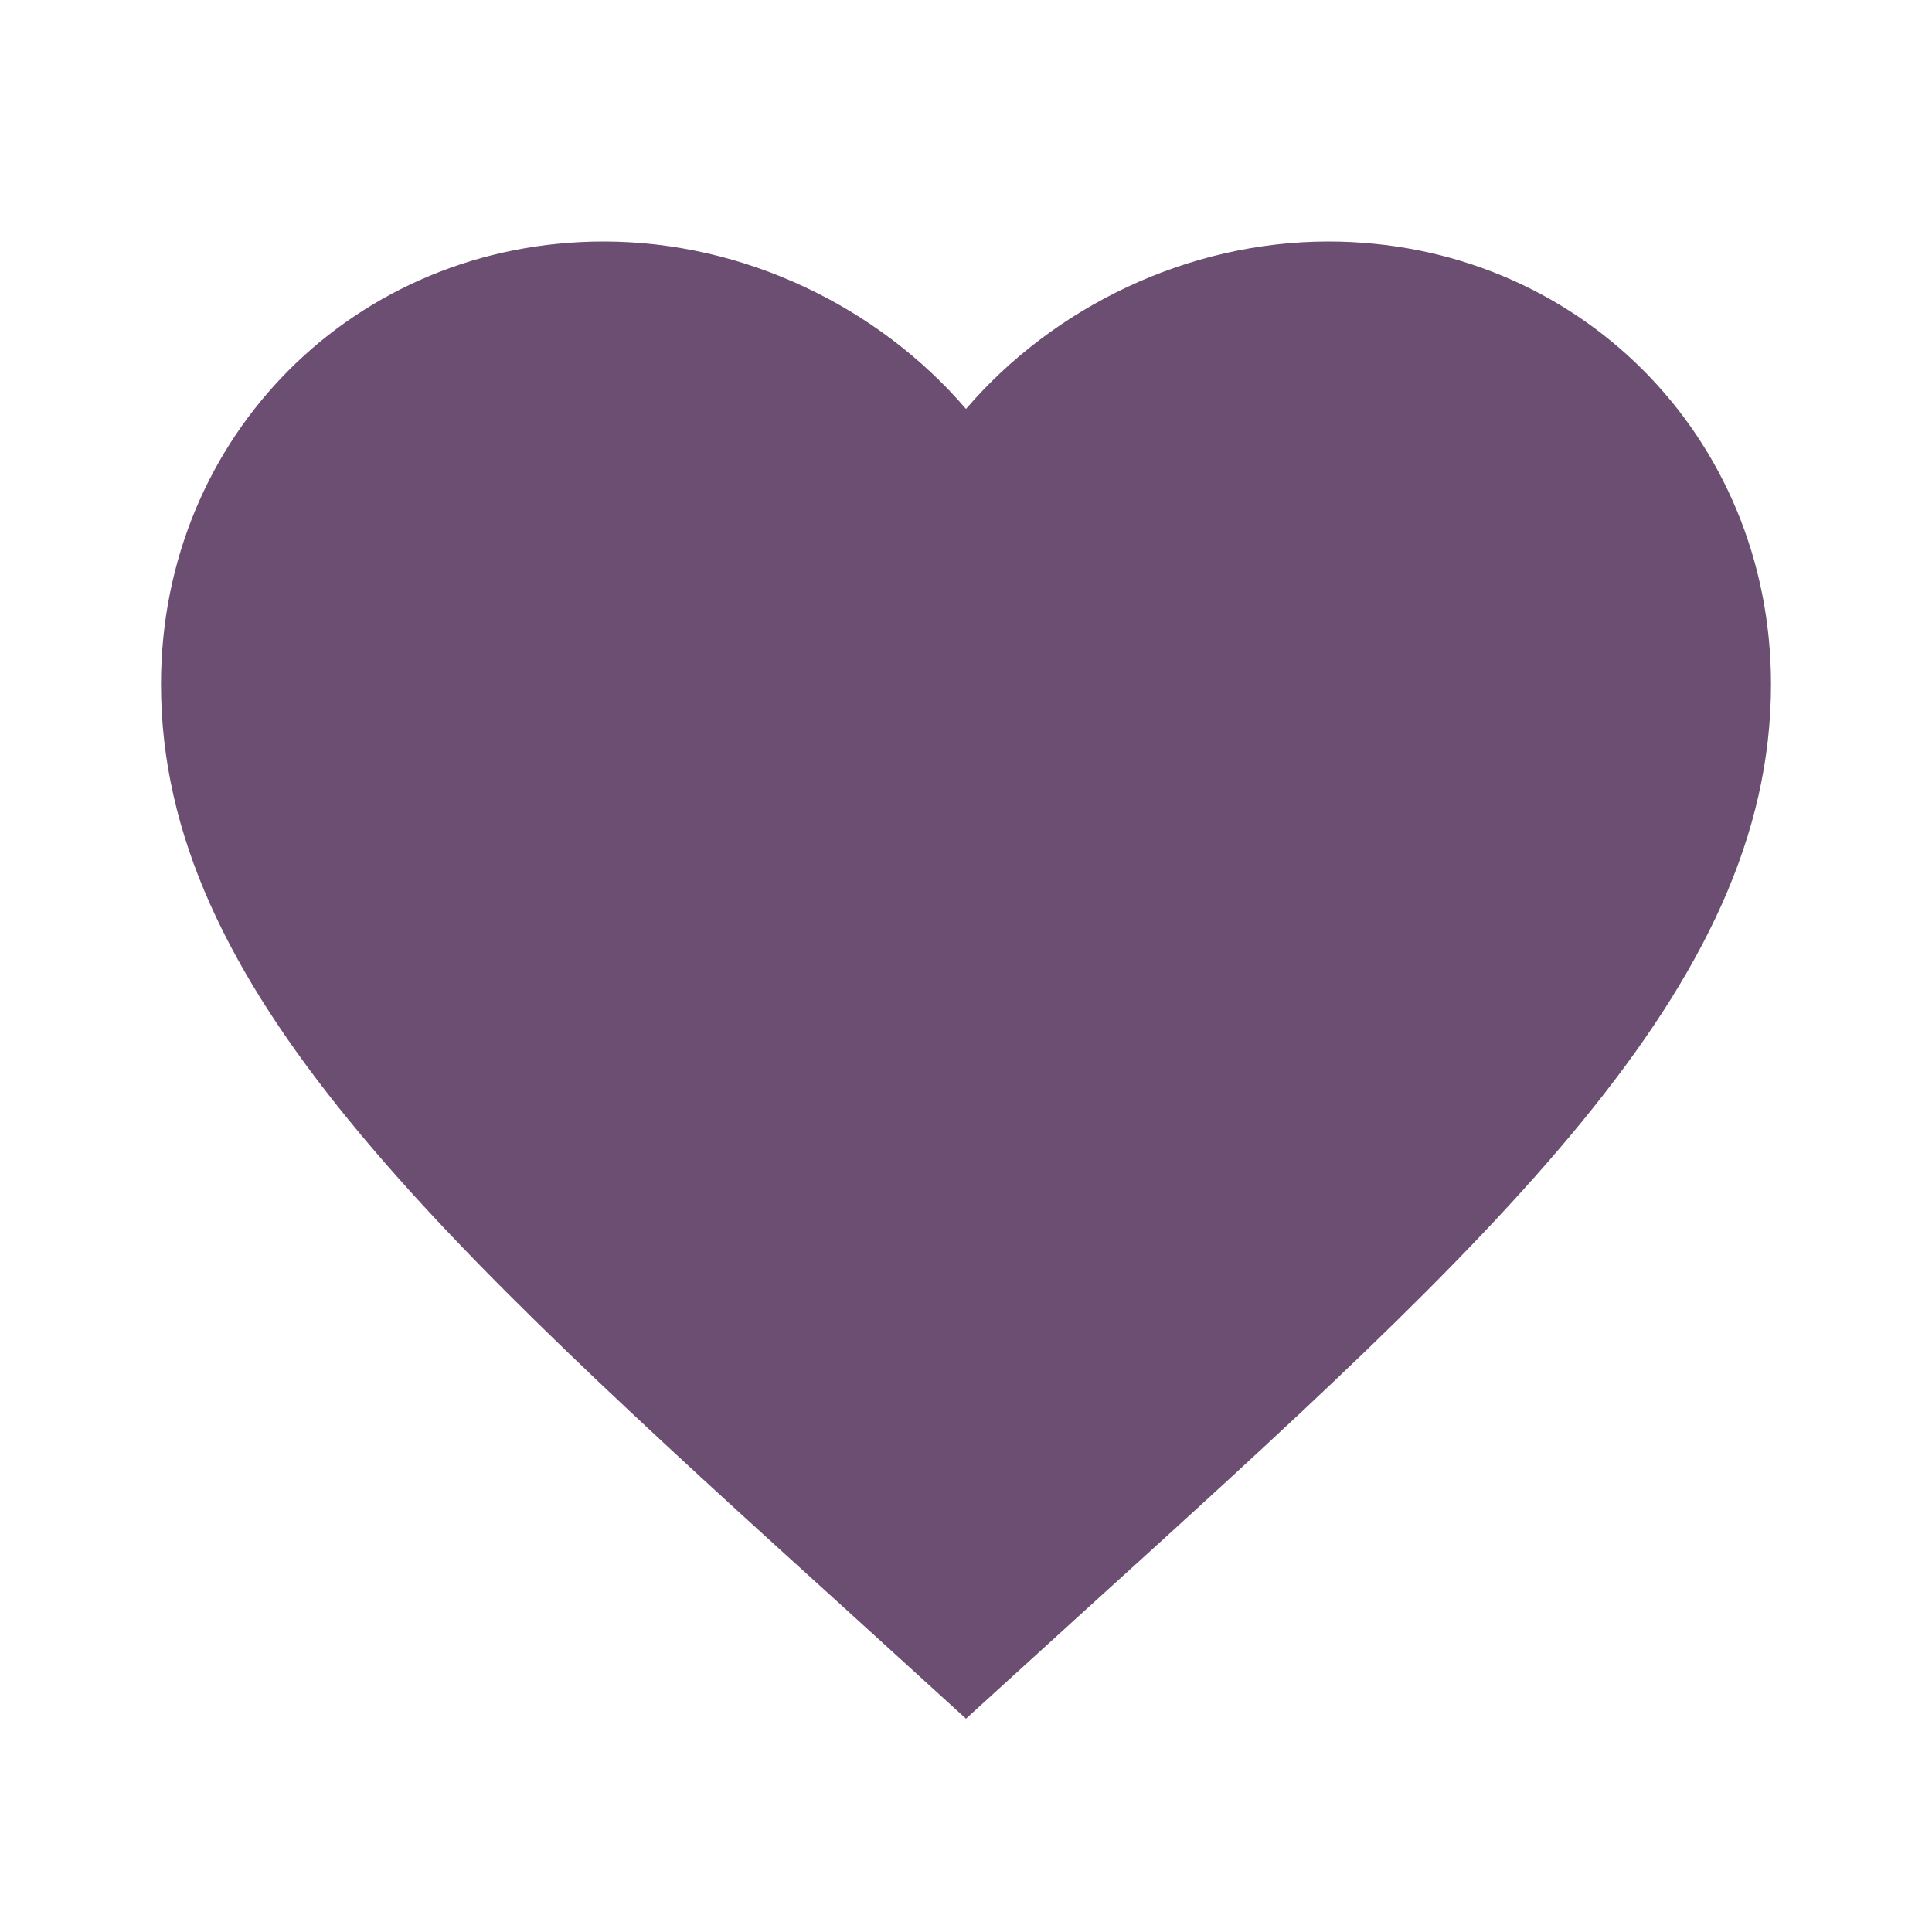
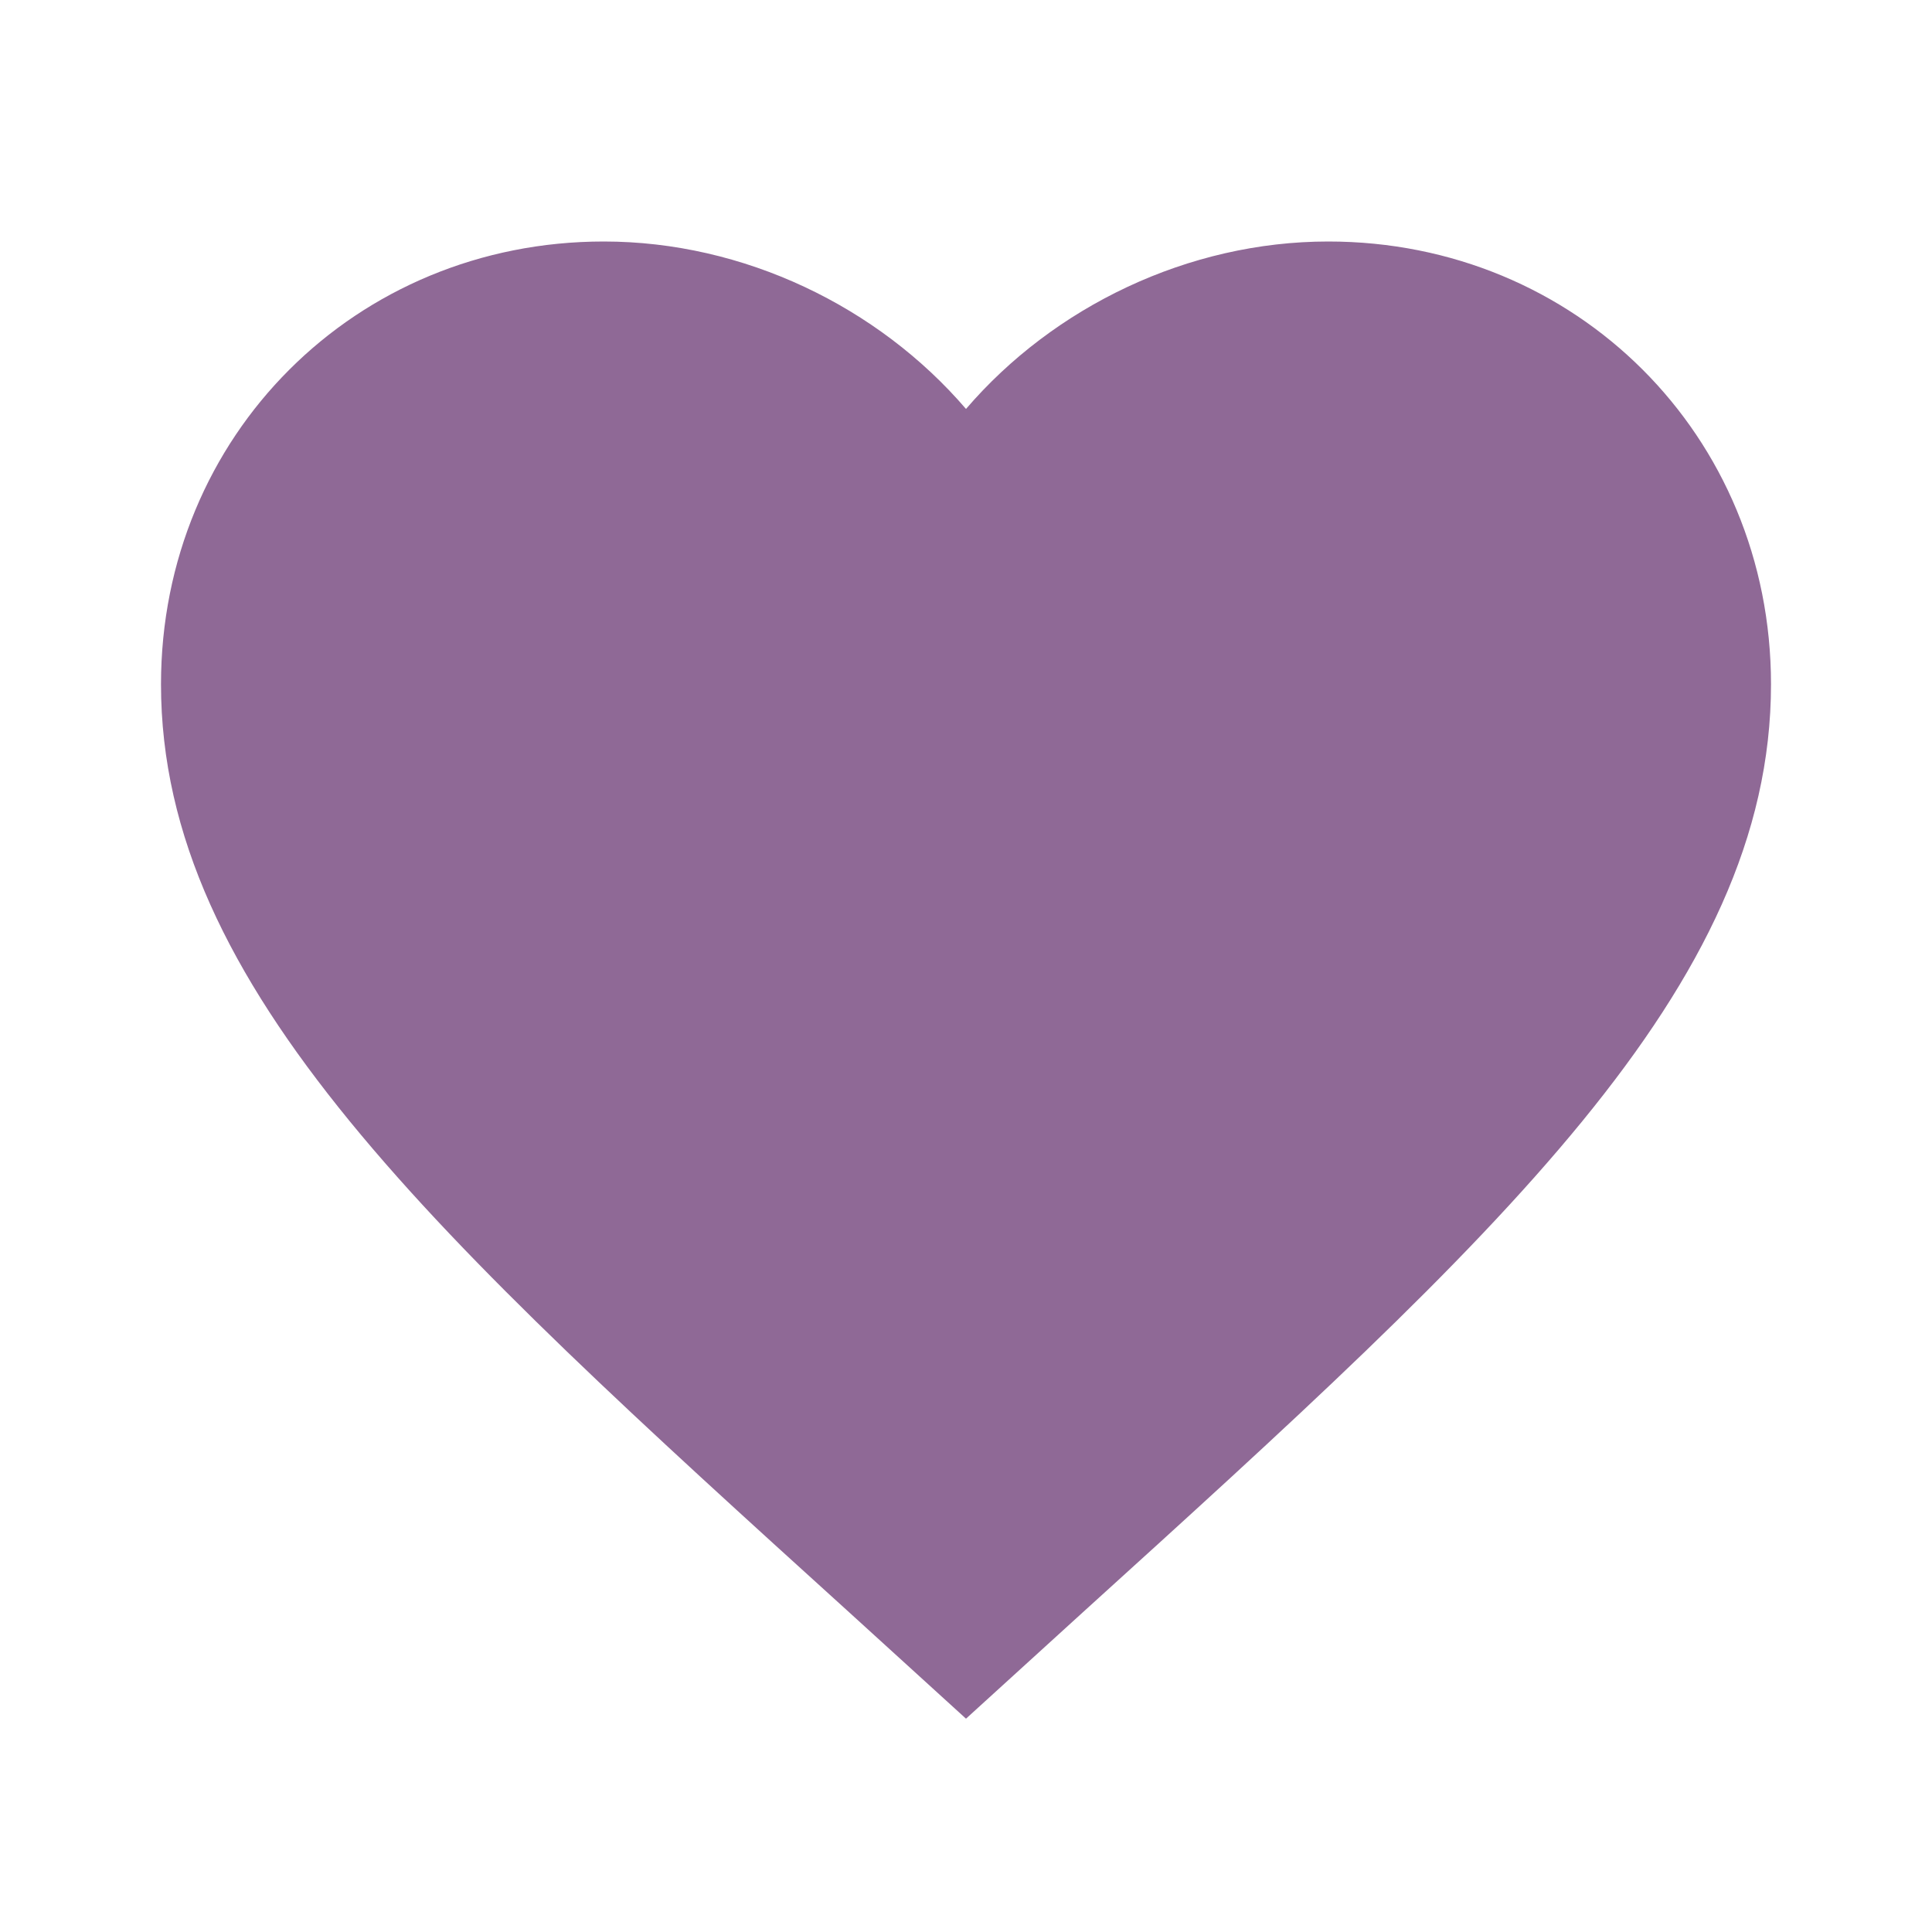
- <svg xmlns="http://www.w3.org/2000/svg" version="1.1" fill="#6b4e71" width="16" height="16" viewBox="0 0 24 24">
+ <svg xmlns="http://www.w3.org/2000/svg" version="1.1" fill="#8F6996" width="16" height="16" viewBox="0 0 24 24">
  <path d="M12,21.35L10.55,20.03C5.4,15.36 2,12.27 2,8.5C2,5.41 4.42,3 7.5,3C9.24,3 10.91,3.81 12,5.08C13.09,3.81 14.76,3 16.5,3C19.58,3 22,5.41 22,8.5C22,12.27 18.6,15.36 13.45,20.03L12,21.35Z" />
</svg>
